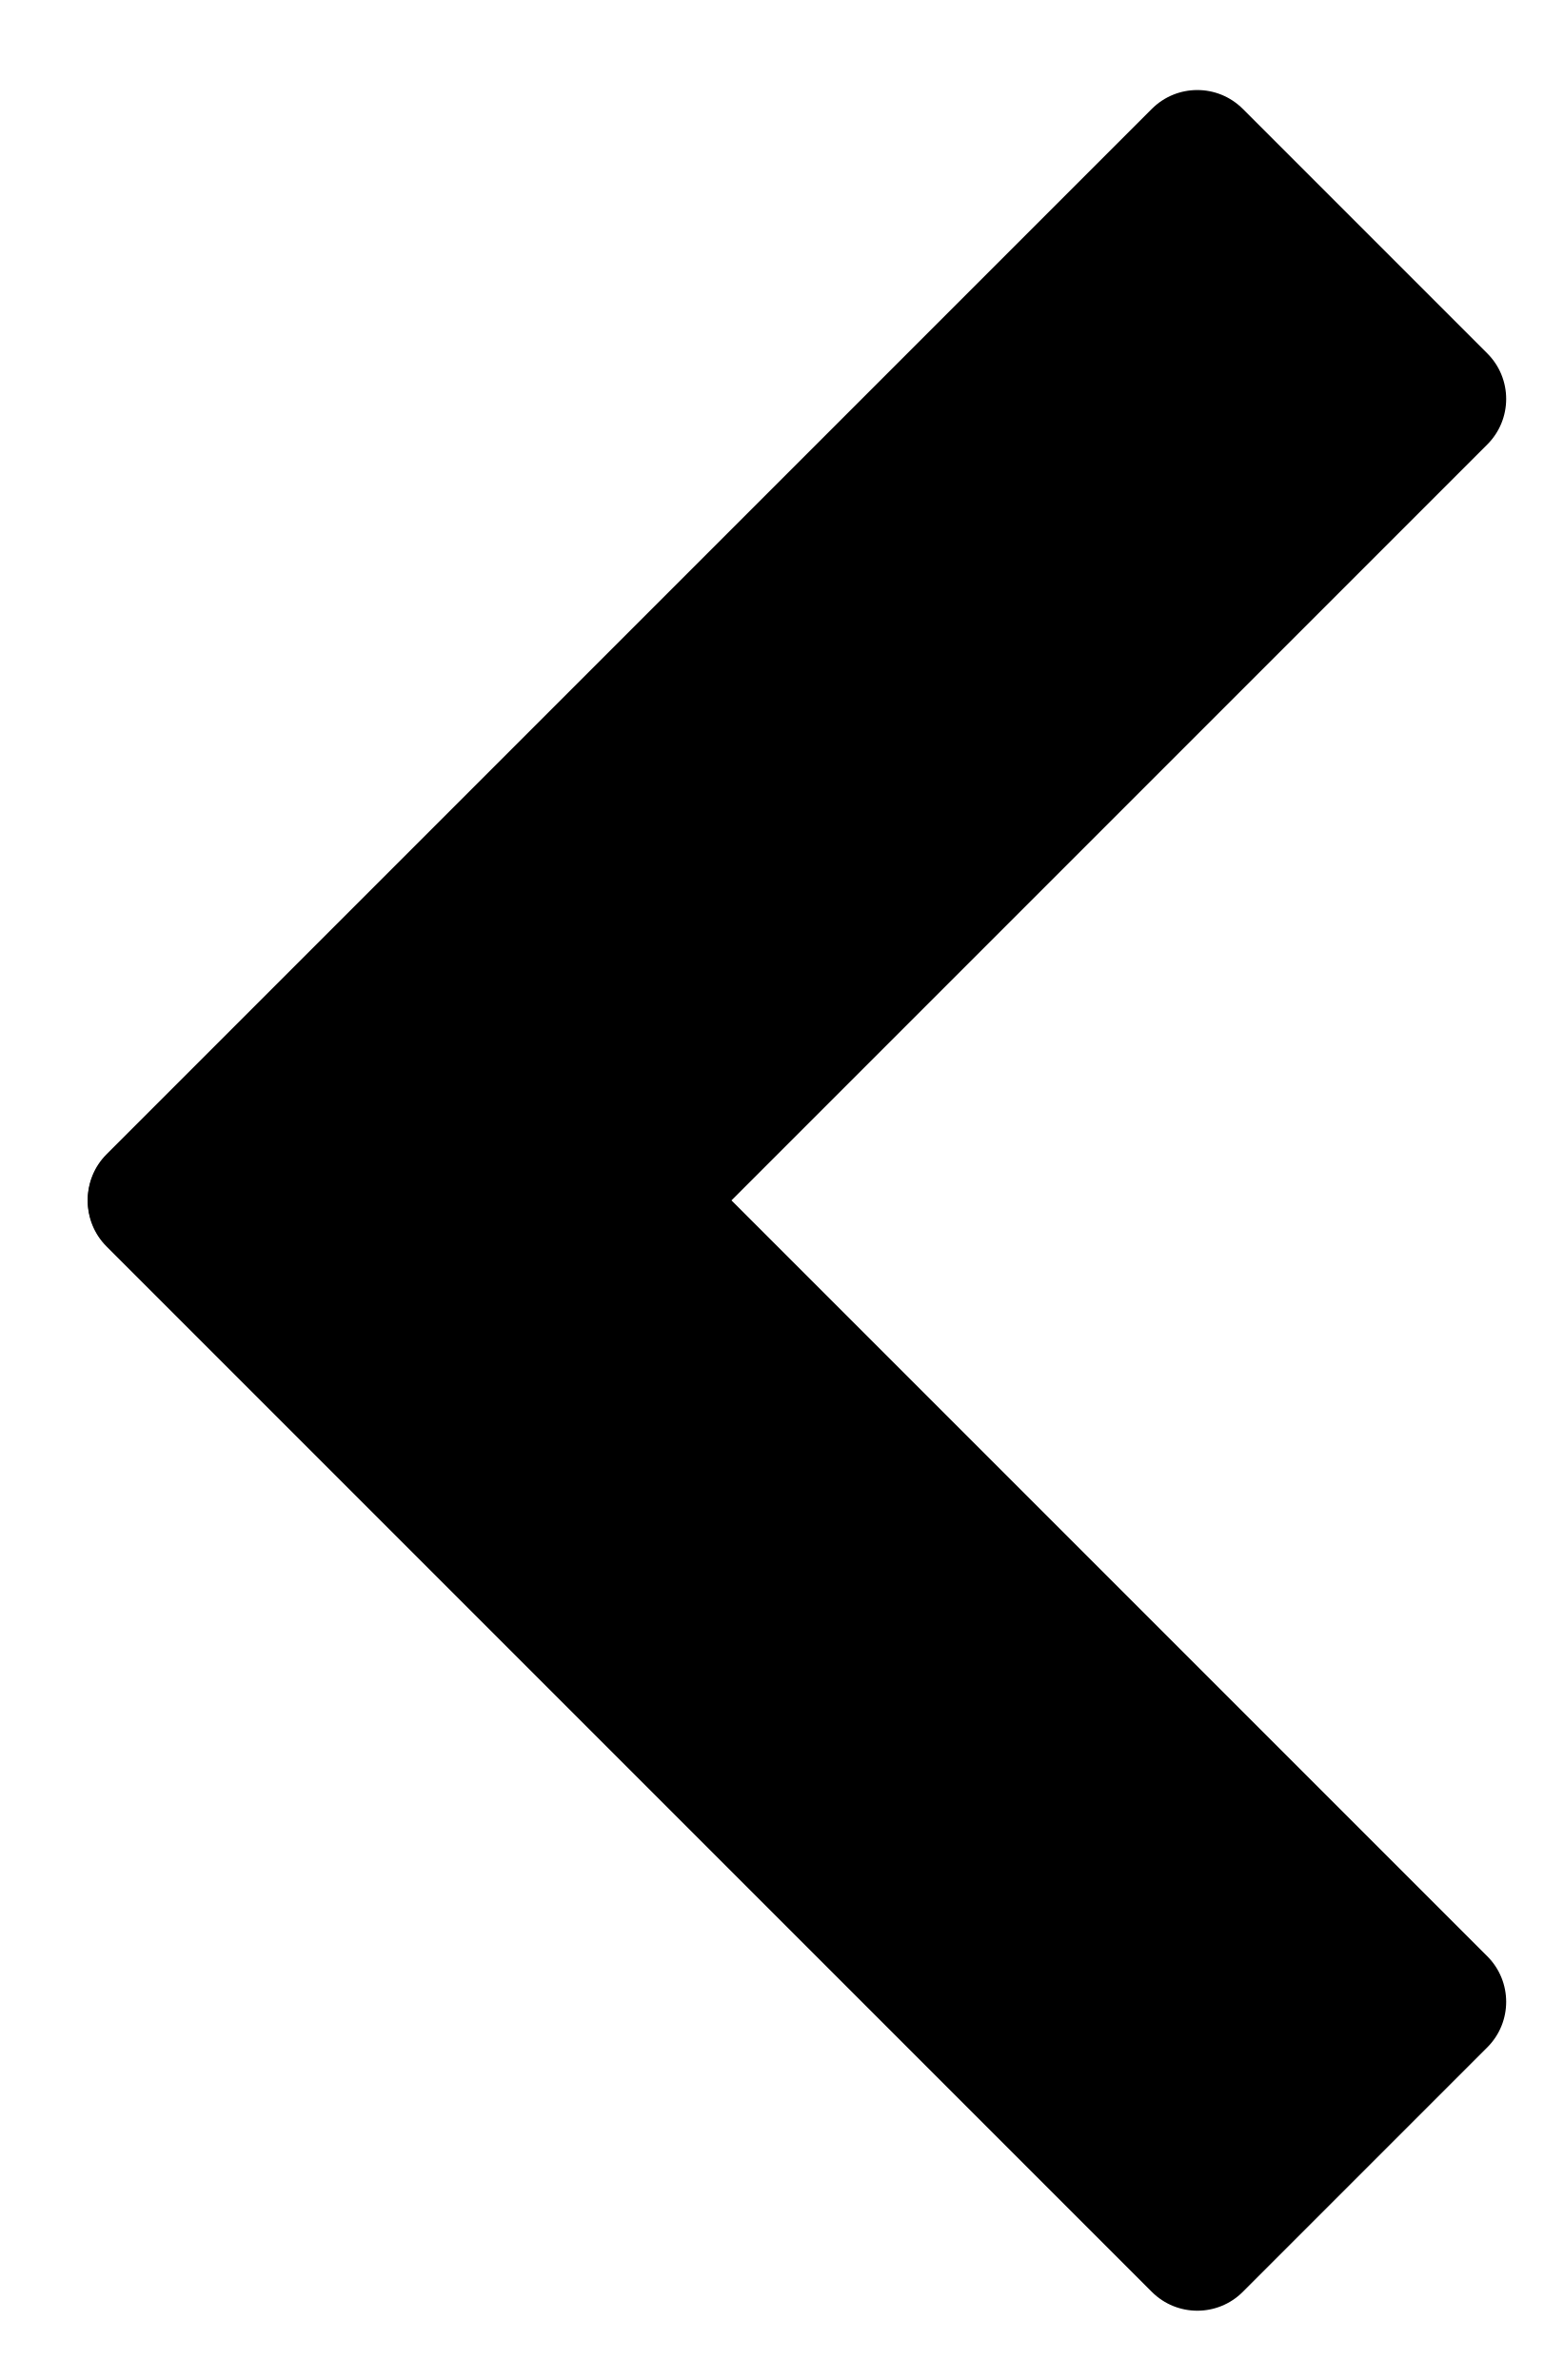
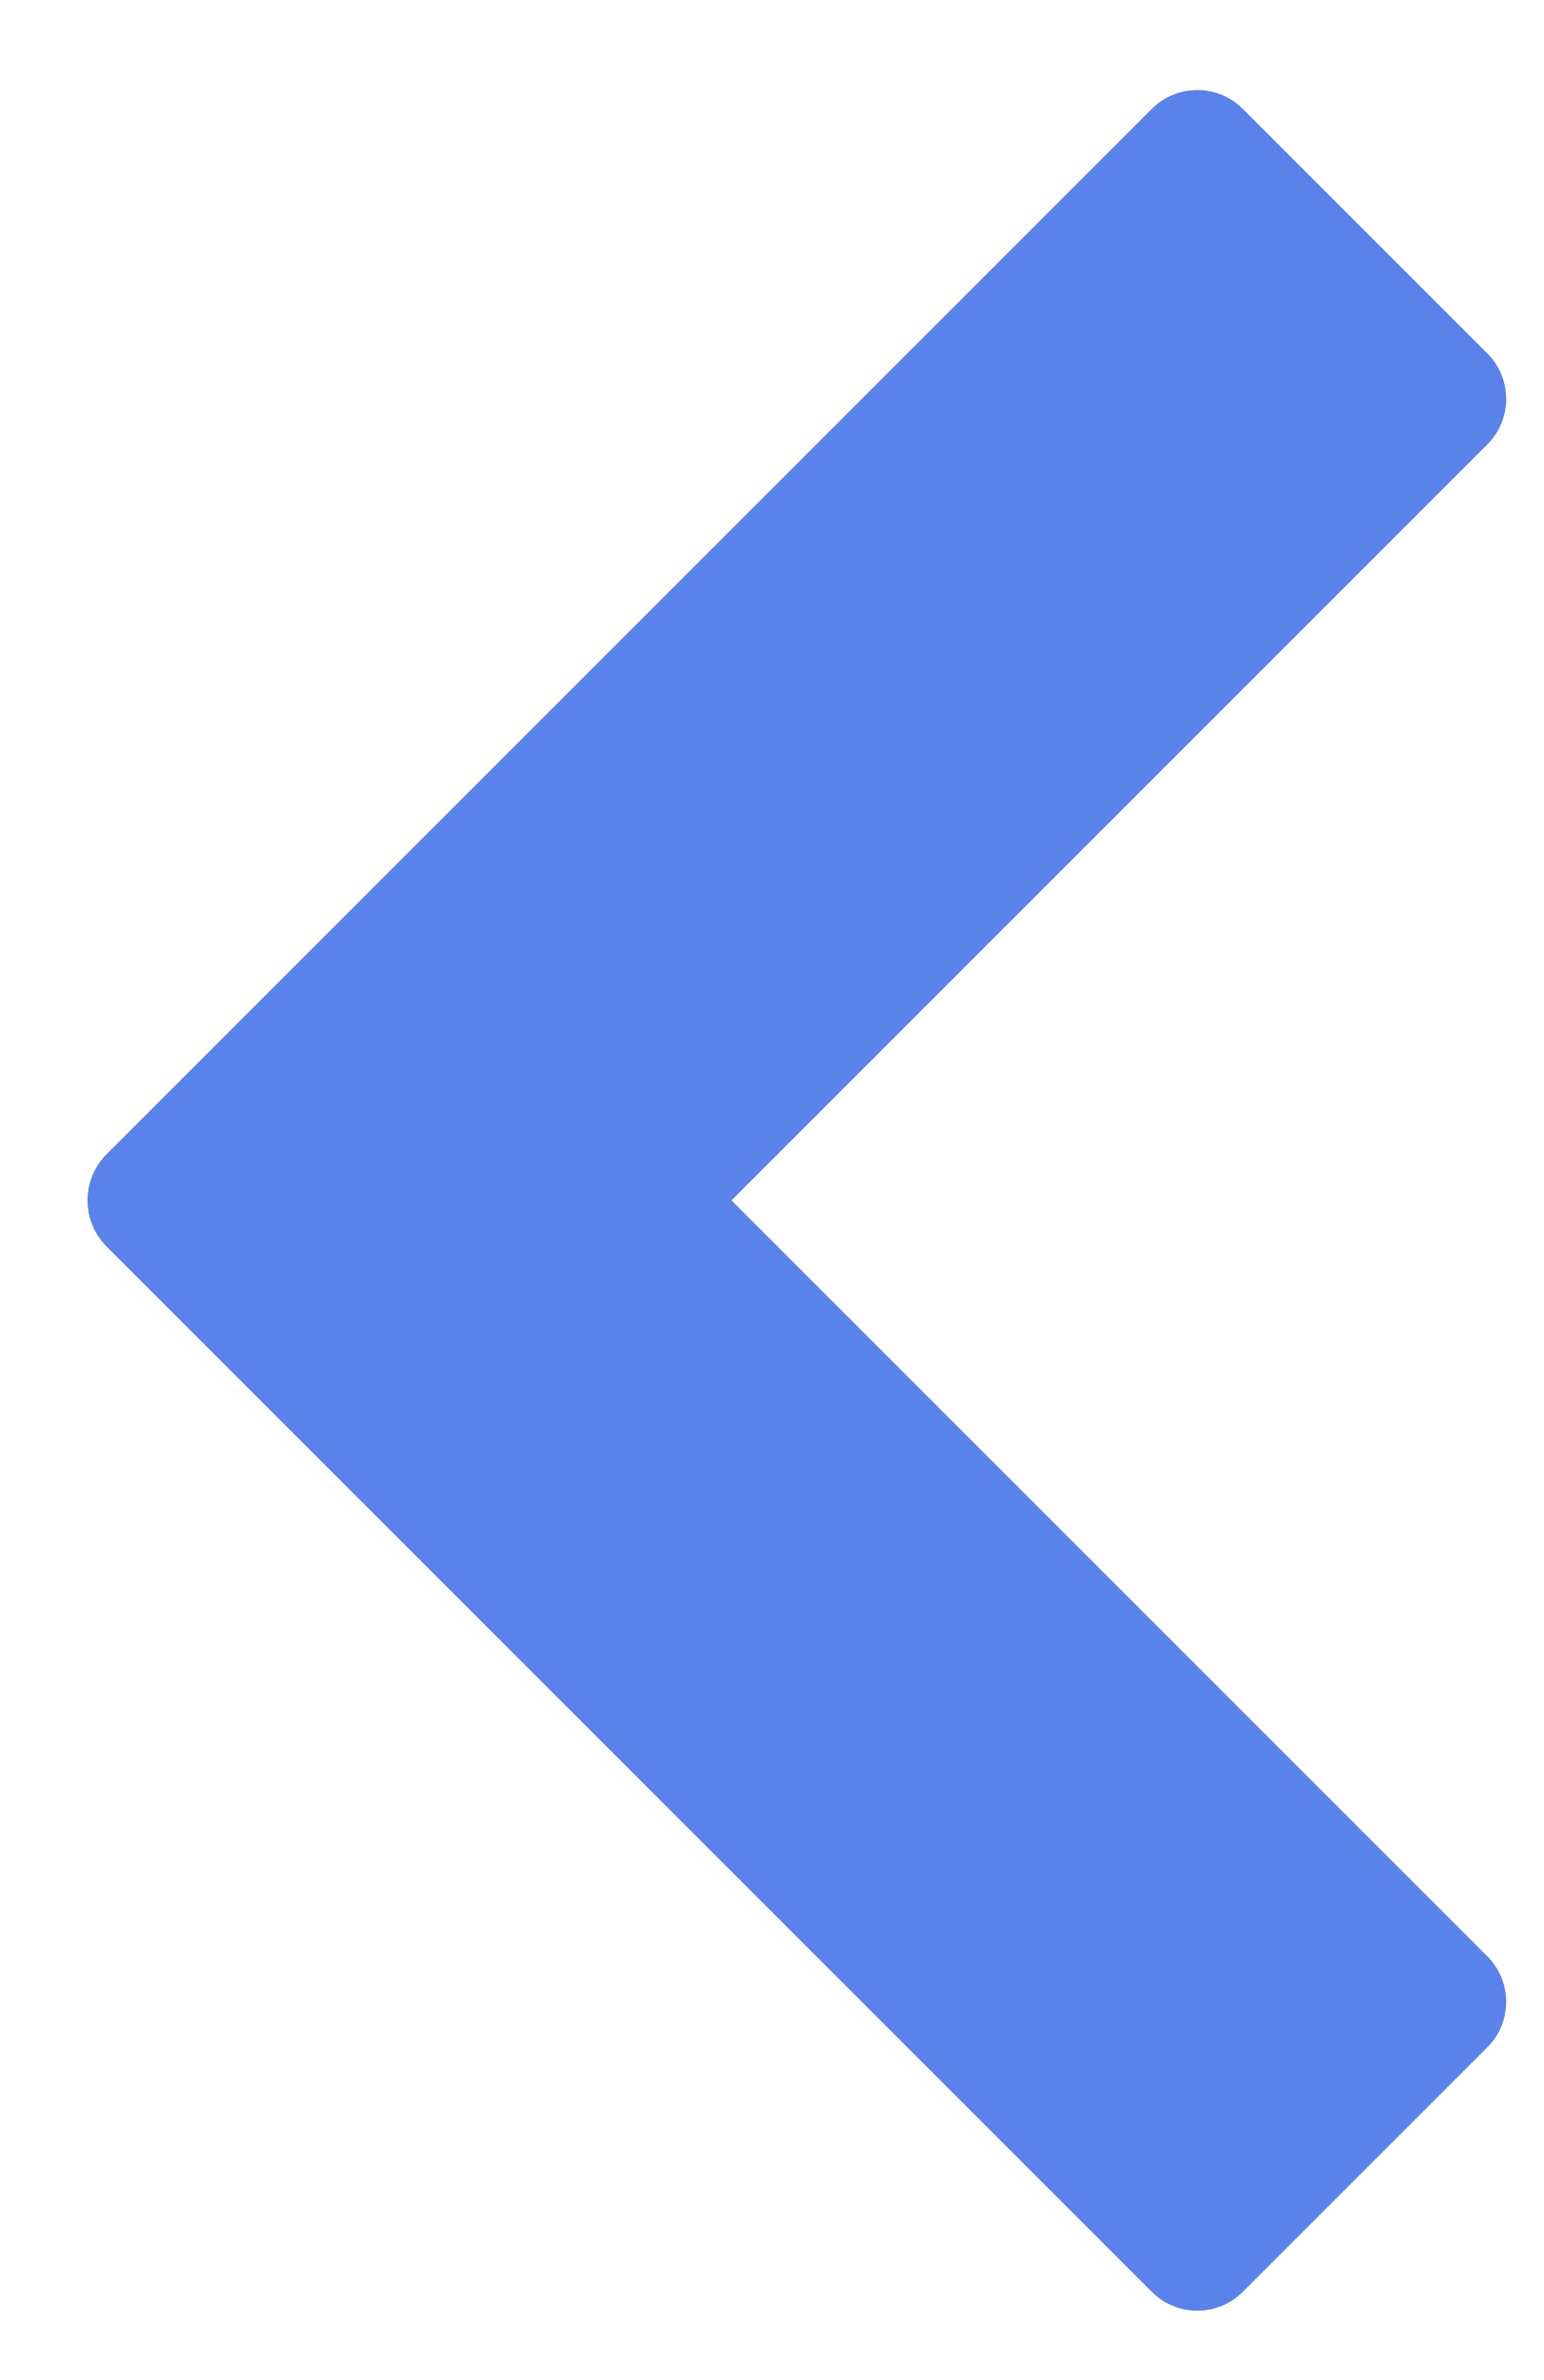
<svg xmlns="http://www.w3.org/2000/svg" width="24" height="37" viewBox="0 0 24 37" fill="none">
-   <rect x="6.166" y="13.455" width="24.983" height="7.377" rx="1" transform="rotate(45 6.16602 13.4551)" fill="black" />
-   <rect x="0.95" y="18.651" width="24.983" height="7.377" rx="1" transform="rotate(-45 0.950195 18.6514)" fill="black" />
+   <rect x="6.166" y="13.455" width="24.983" height="7.377" rx="1" transform="rotate(45 6.16602 13.4551)" fill="rgb(89, 130, 235)" />
+   <rect x="0.95" y="18.651" width="24.983" height="7.377" rx="1" transform="rotate(-45 0.950195 18.6514)" fill="rgb(89, 130, 235)" />
</svg>
